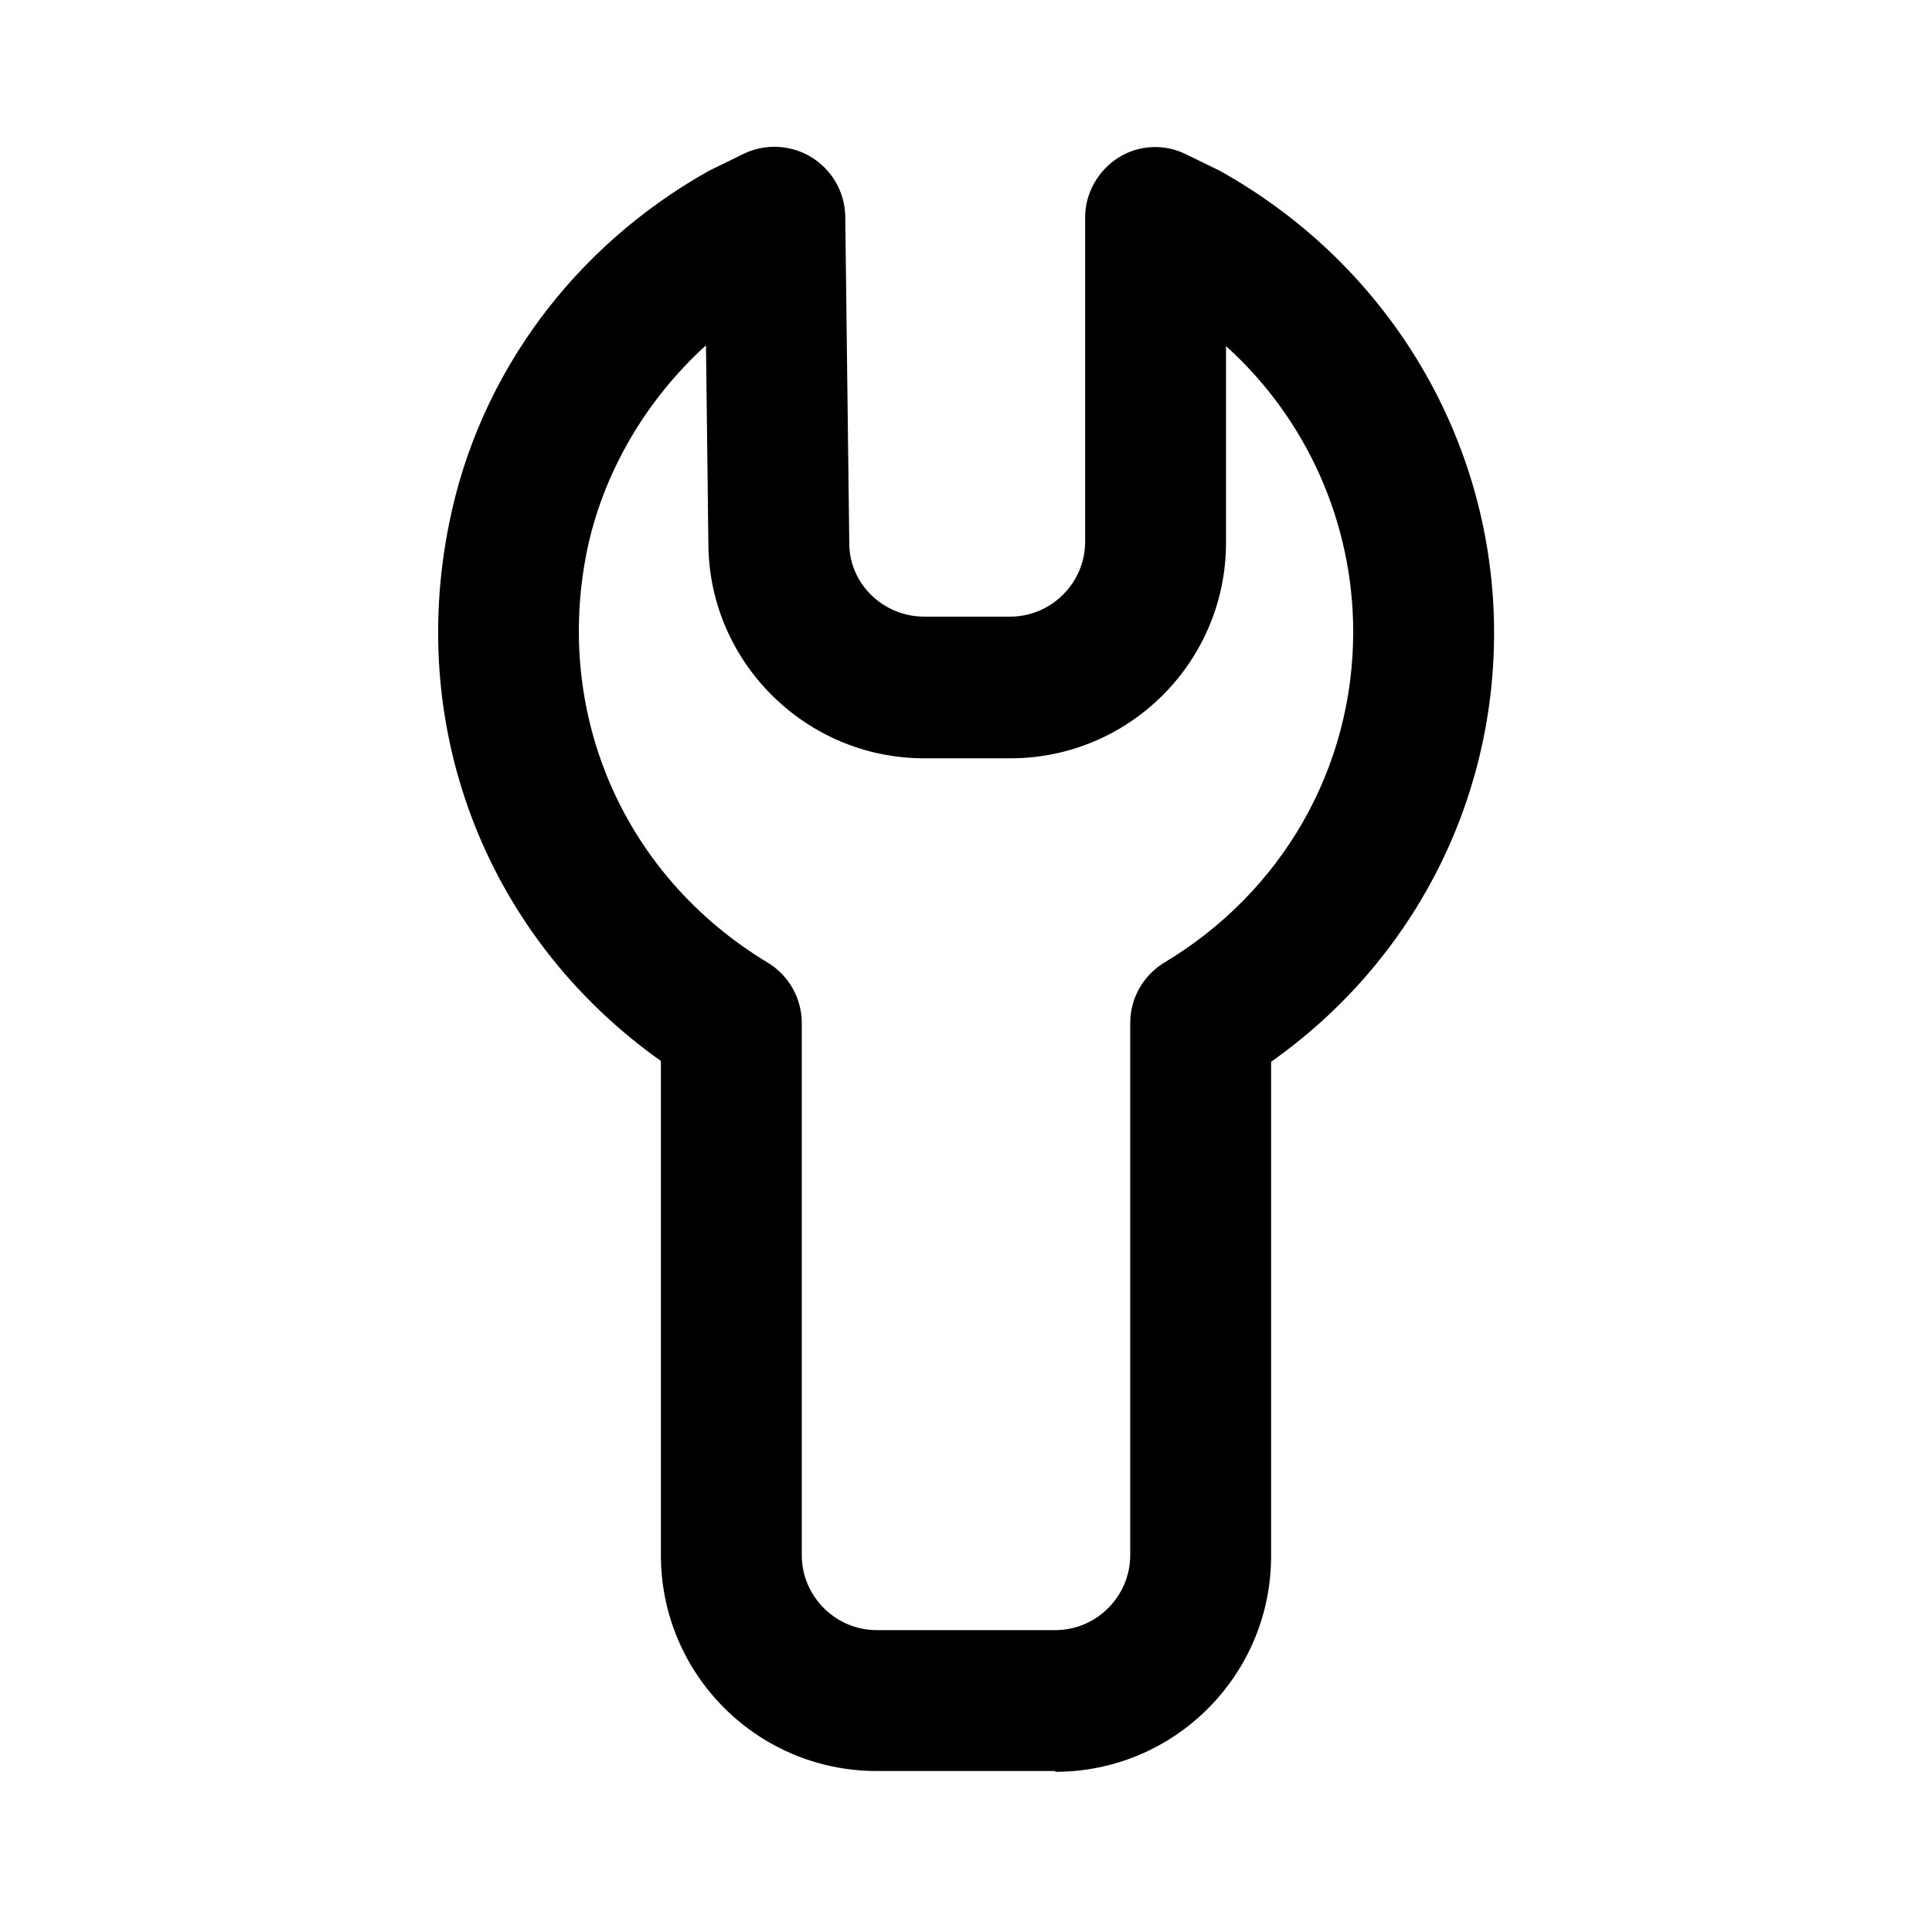
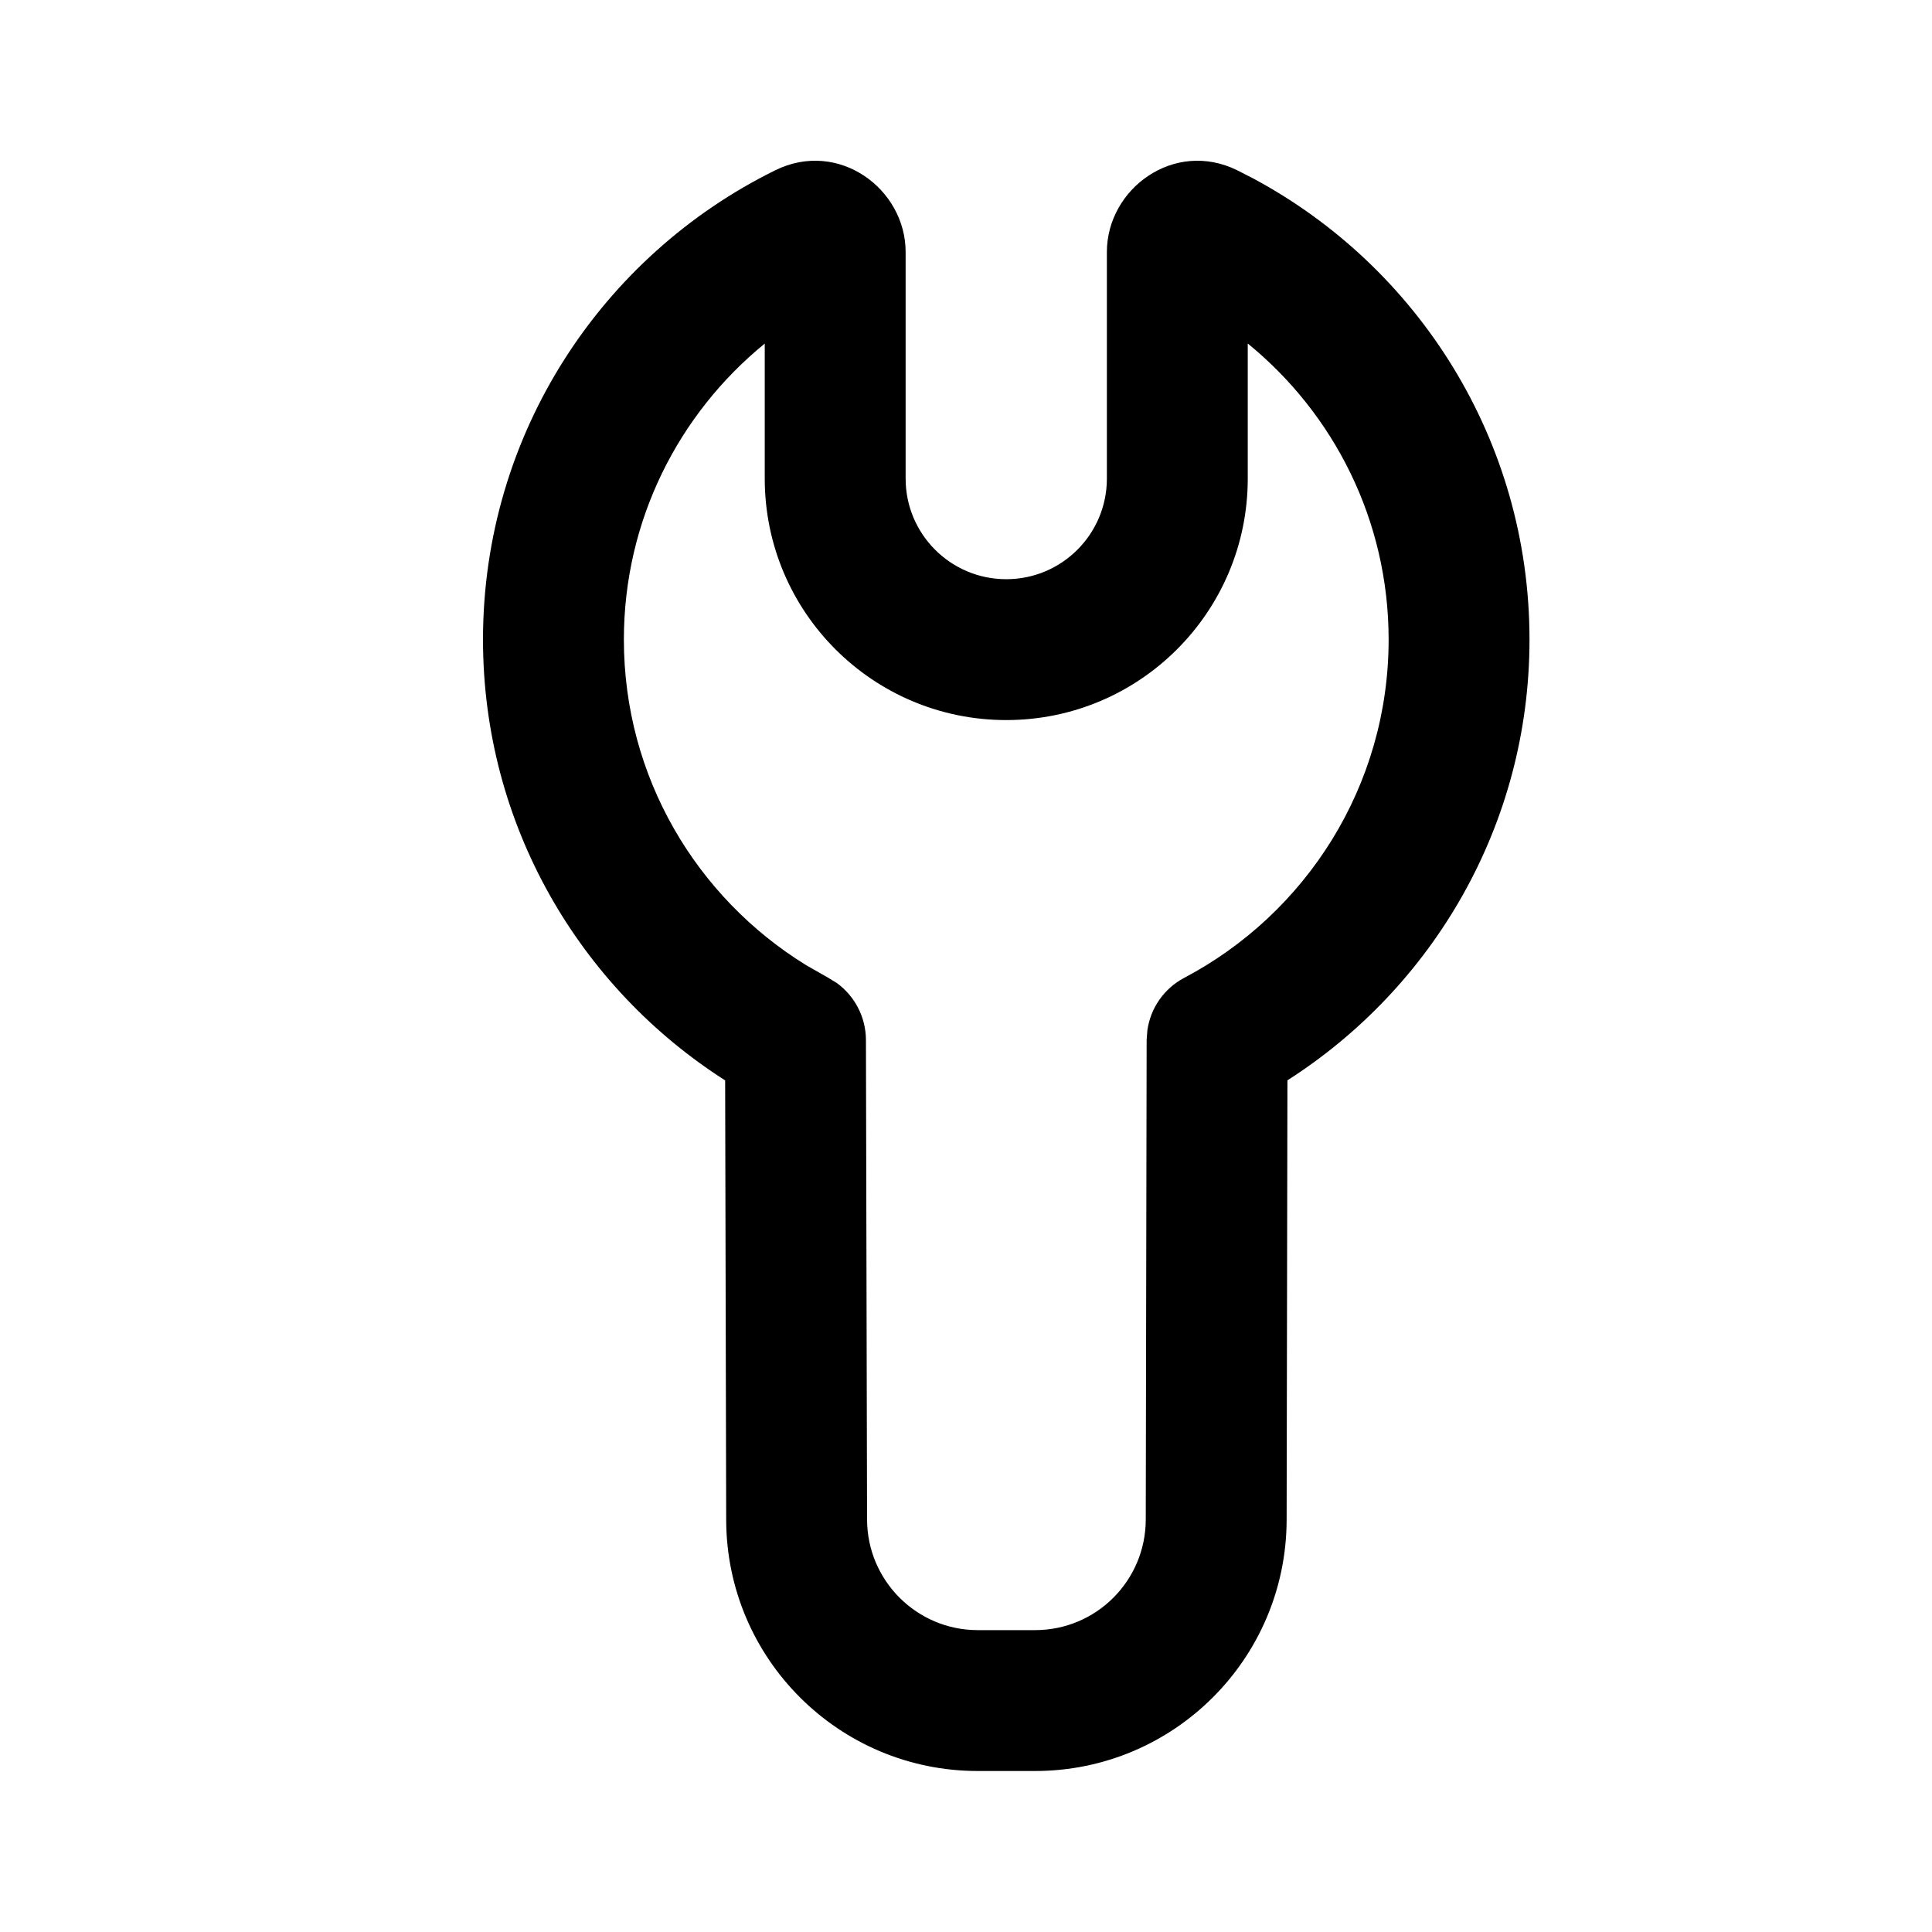
- <svg xmlns="http://www.w3.org/2000/svg" width="24" height="24" fill="none">
-   <path fill="#000" d="M13.11 22h-2.22a2.68 2.68 0 0 1-2.68-2.68v-6.14C6.08 11.67 5.05 9.11 5.58 6.5c.37-1.85 1.55-3.44 3.23-4.38l.43-.21a.88.88 0 0 1 1.26.77l.05 4.07c0 .5.42.91.93.91h1.07c.51 0 .93-.42.93-.93V2.7c0-.3.16-.58.41-.74a.86.86 0 0 1 .85-.04l.41.2c2.12 1.18 3.41 3.37 3.41 5.74 0 2.14-1.03 4.1-2.77 5.33v6.14c0 1.48-1.2 2.68-2.68 2.68zM8.77 4.29c-.74.67-1.28 1.58-1.48 2.56-.41 2.04.47 4.04 2.25 5.11.26.16.42.44.42.75v6.61c0 .51.42.93.93.93h2.22c.51 0 .93-.42.93-.93v-6.61c0-.31.16-.59.42-.75 1.47-.88 2.35-2.42 2.35-4.11 0-1.36-.58-2.65-1.58-3.55v2.44c0 1.48-1.2 2.68-2.68 2.68h-1.07c-1.46 0-2.66-1.18-2.68-2.64z" />
+ <svg xmlns="http://www.w3.org/2000/svg" width="24" height="24" viewBox="0 0 24 24" fill="none">
+   <path fill-rule="evenodd" clip-rule="evenodd" d="M13.75 3.131C13.75 2.345 14.586 1.728 15.371 2.116L15.57 2.218C17.609 3.312 19 5.464 19 7.945C19 10.249 17.797 12.268 15.993 13.42L15.983 18.881C15.979 20.604 14.582 22 12.858 22H12.146C10.424 22 9.026 20.606 9.021 18.883L9.008 13.421C7.203 12.269 6 10.25 6 7.945C6 5.385 7.482 3.174 9.629 2.116L9.631 2.115C10.416 1.729 11.25 2.345 11.25 3.131V5.945C11.25 6.635 11.809 7.195 12.5 7.195C13.191 7.195 13.75 6.635 13.75 5.945V3.131ZM15.5 5.945C15.5 7.602 14.157 8.945 12.5 8.945C10.843 8.945 9.5 7.602 9.5 5.945V4.268C8.432 5.139 7.75 6.462 7.75 7.945C7.75 9.654 8.654 11.151 10.013 11.989L10.29 12.147L10.393 12.21C10.619 12.373 10.756 12.636 10.757 12.919L10.771 18.879C10.774 19.636 11.389 20.25 12.146 20.25H12.858C13.617 20.25 14.231 19.637 14.233 18.878L14.244 12.919L14.253 12.799C14.292 12.523 14.46 12.279 14.711 12.147C16.222 11.35 17.25 9.766 17.25 7.945C17.25 6.461 16.568 5.138 15.5 4.267V5.945Z" fill="black" />
</svg>
